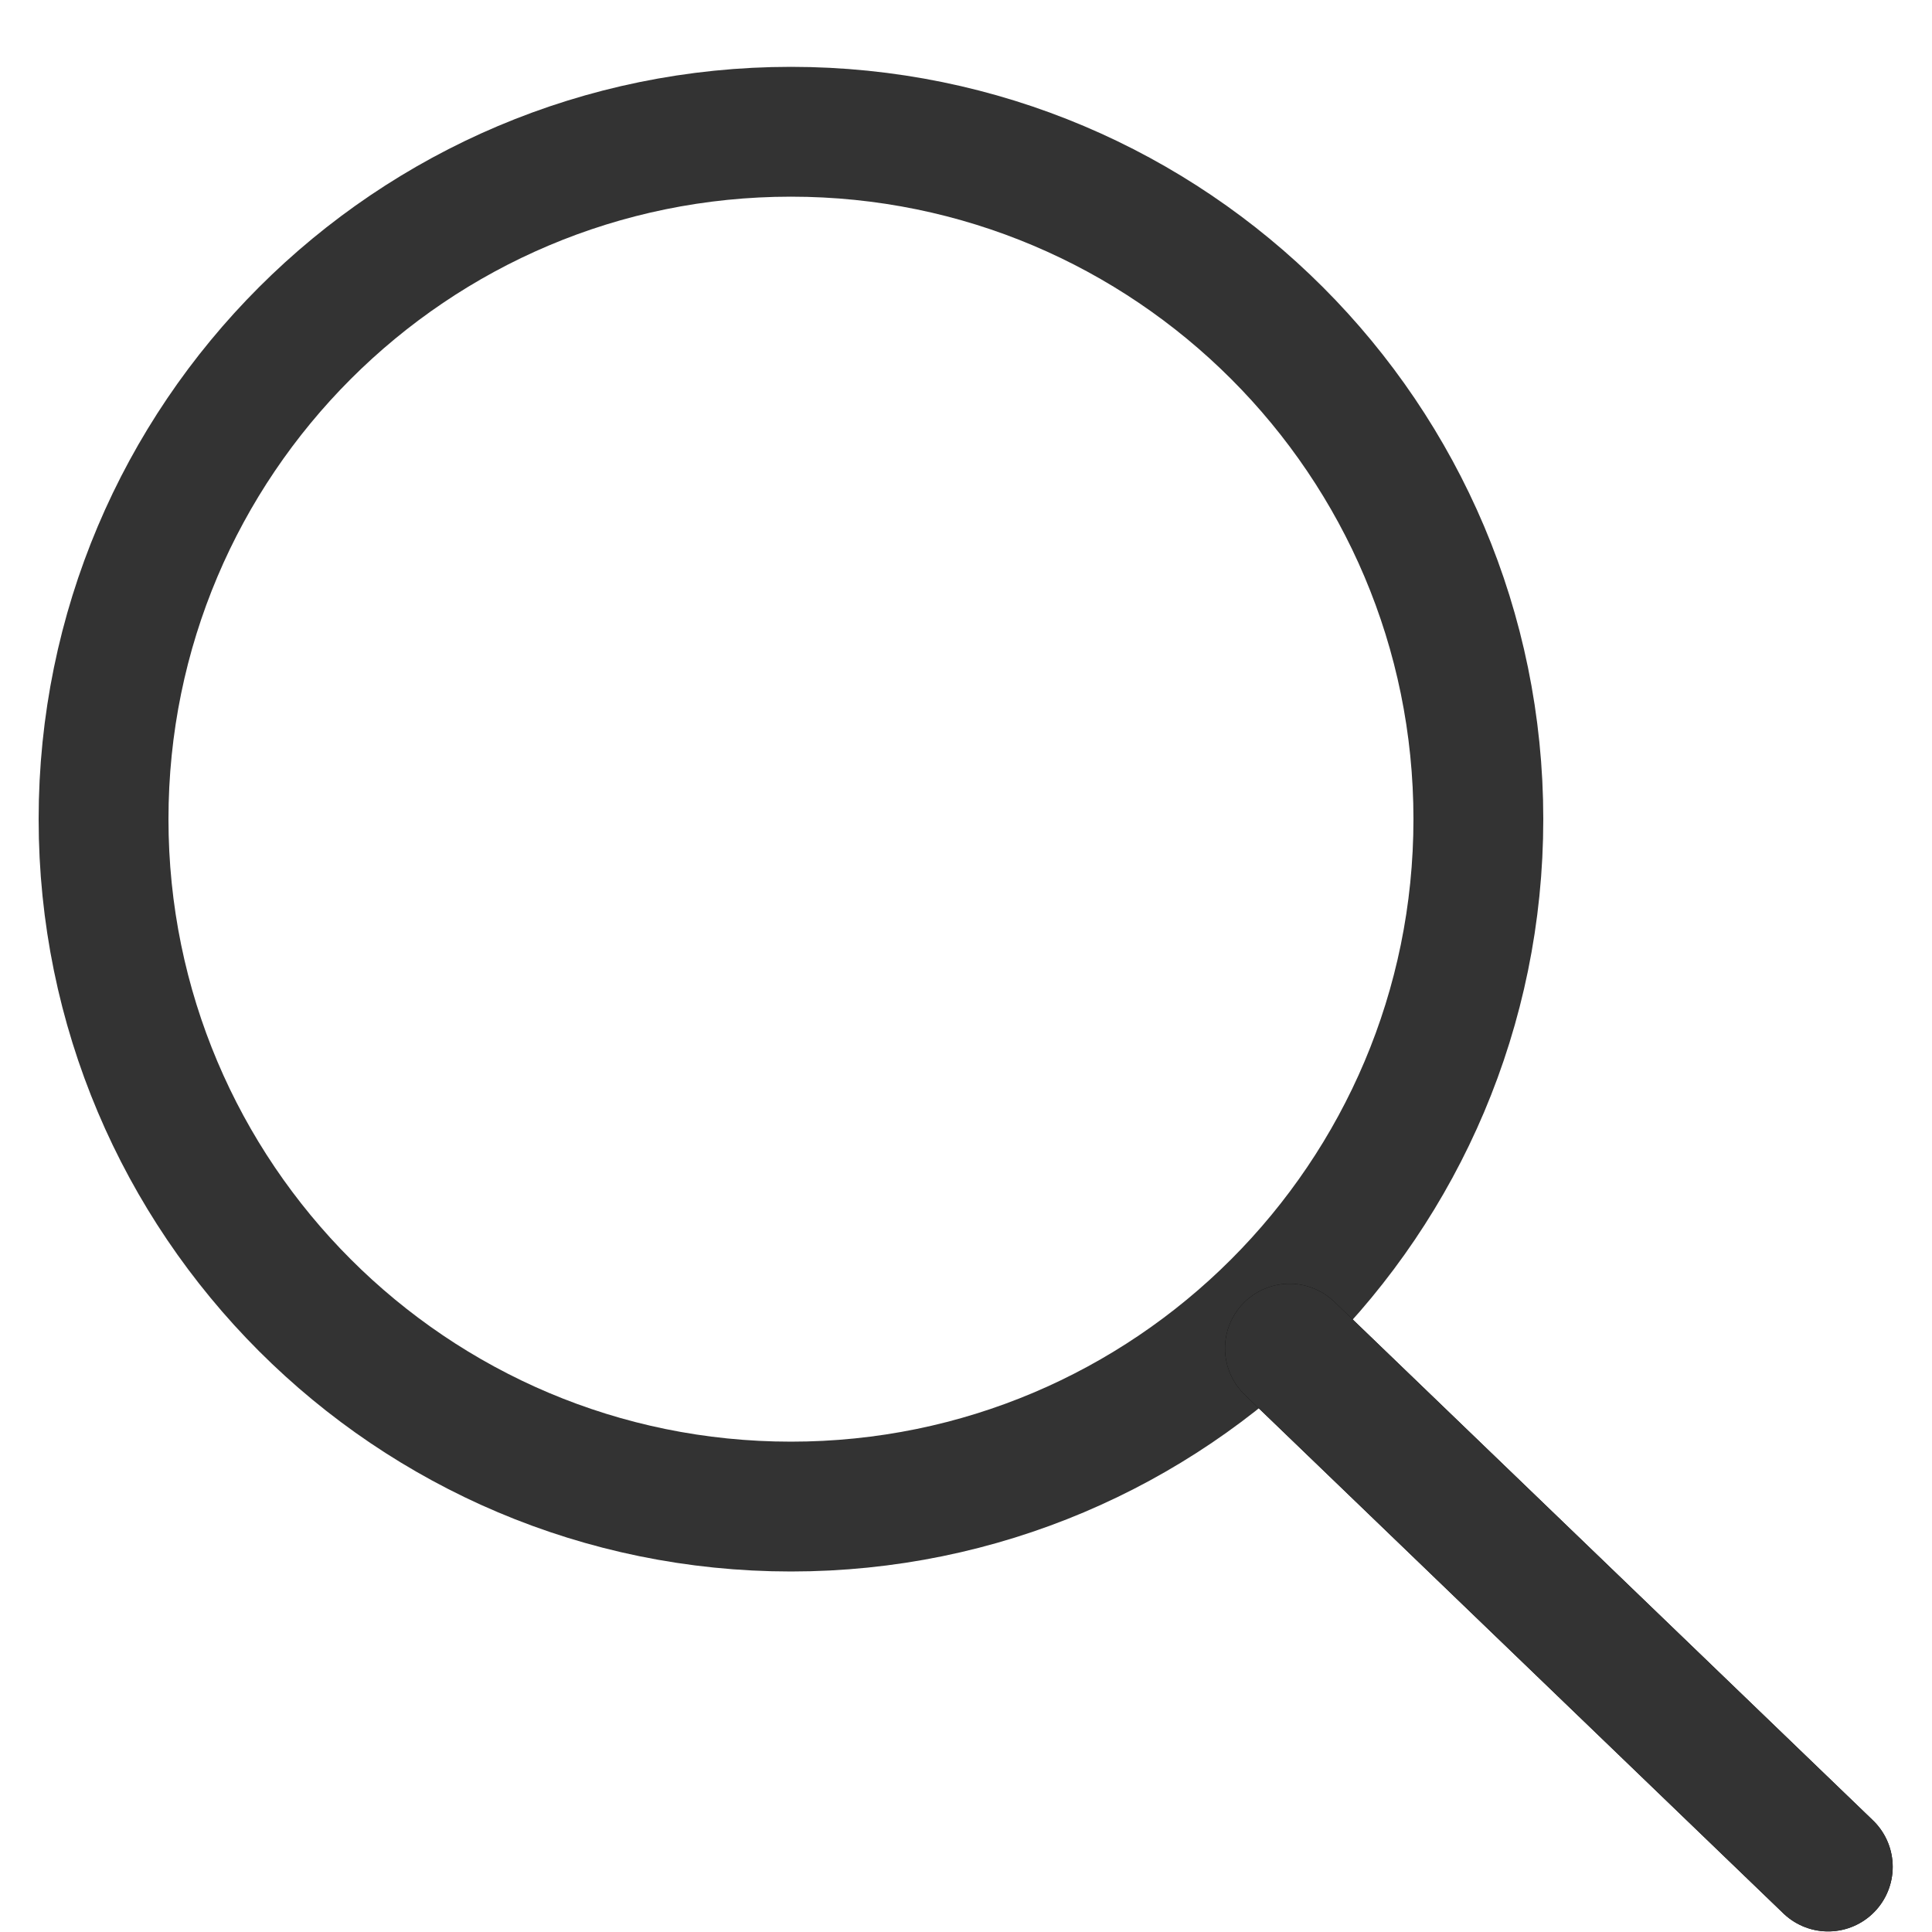
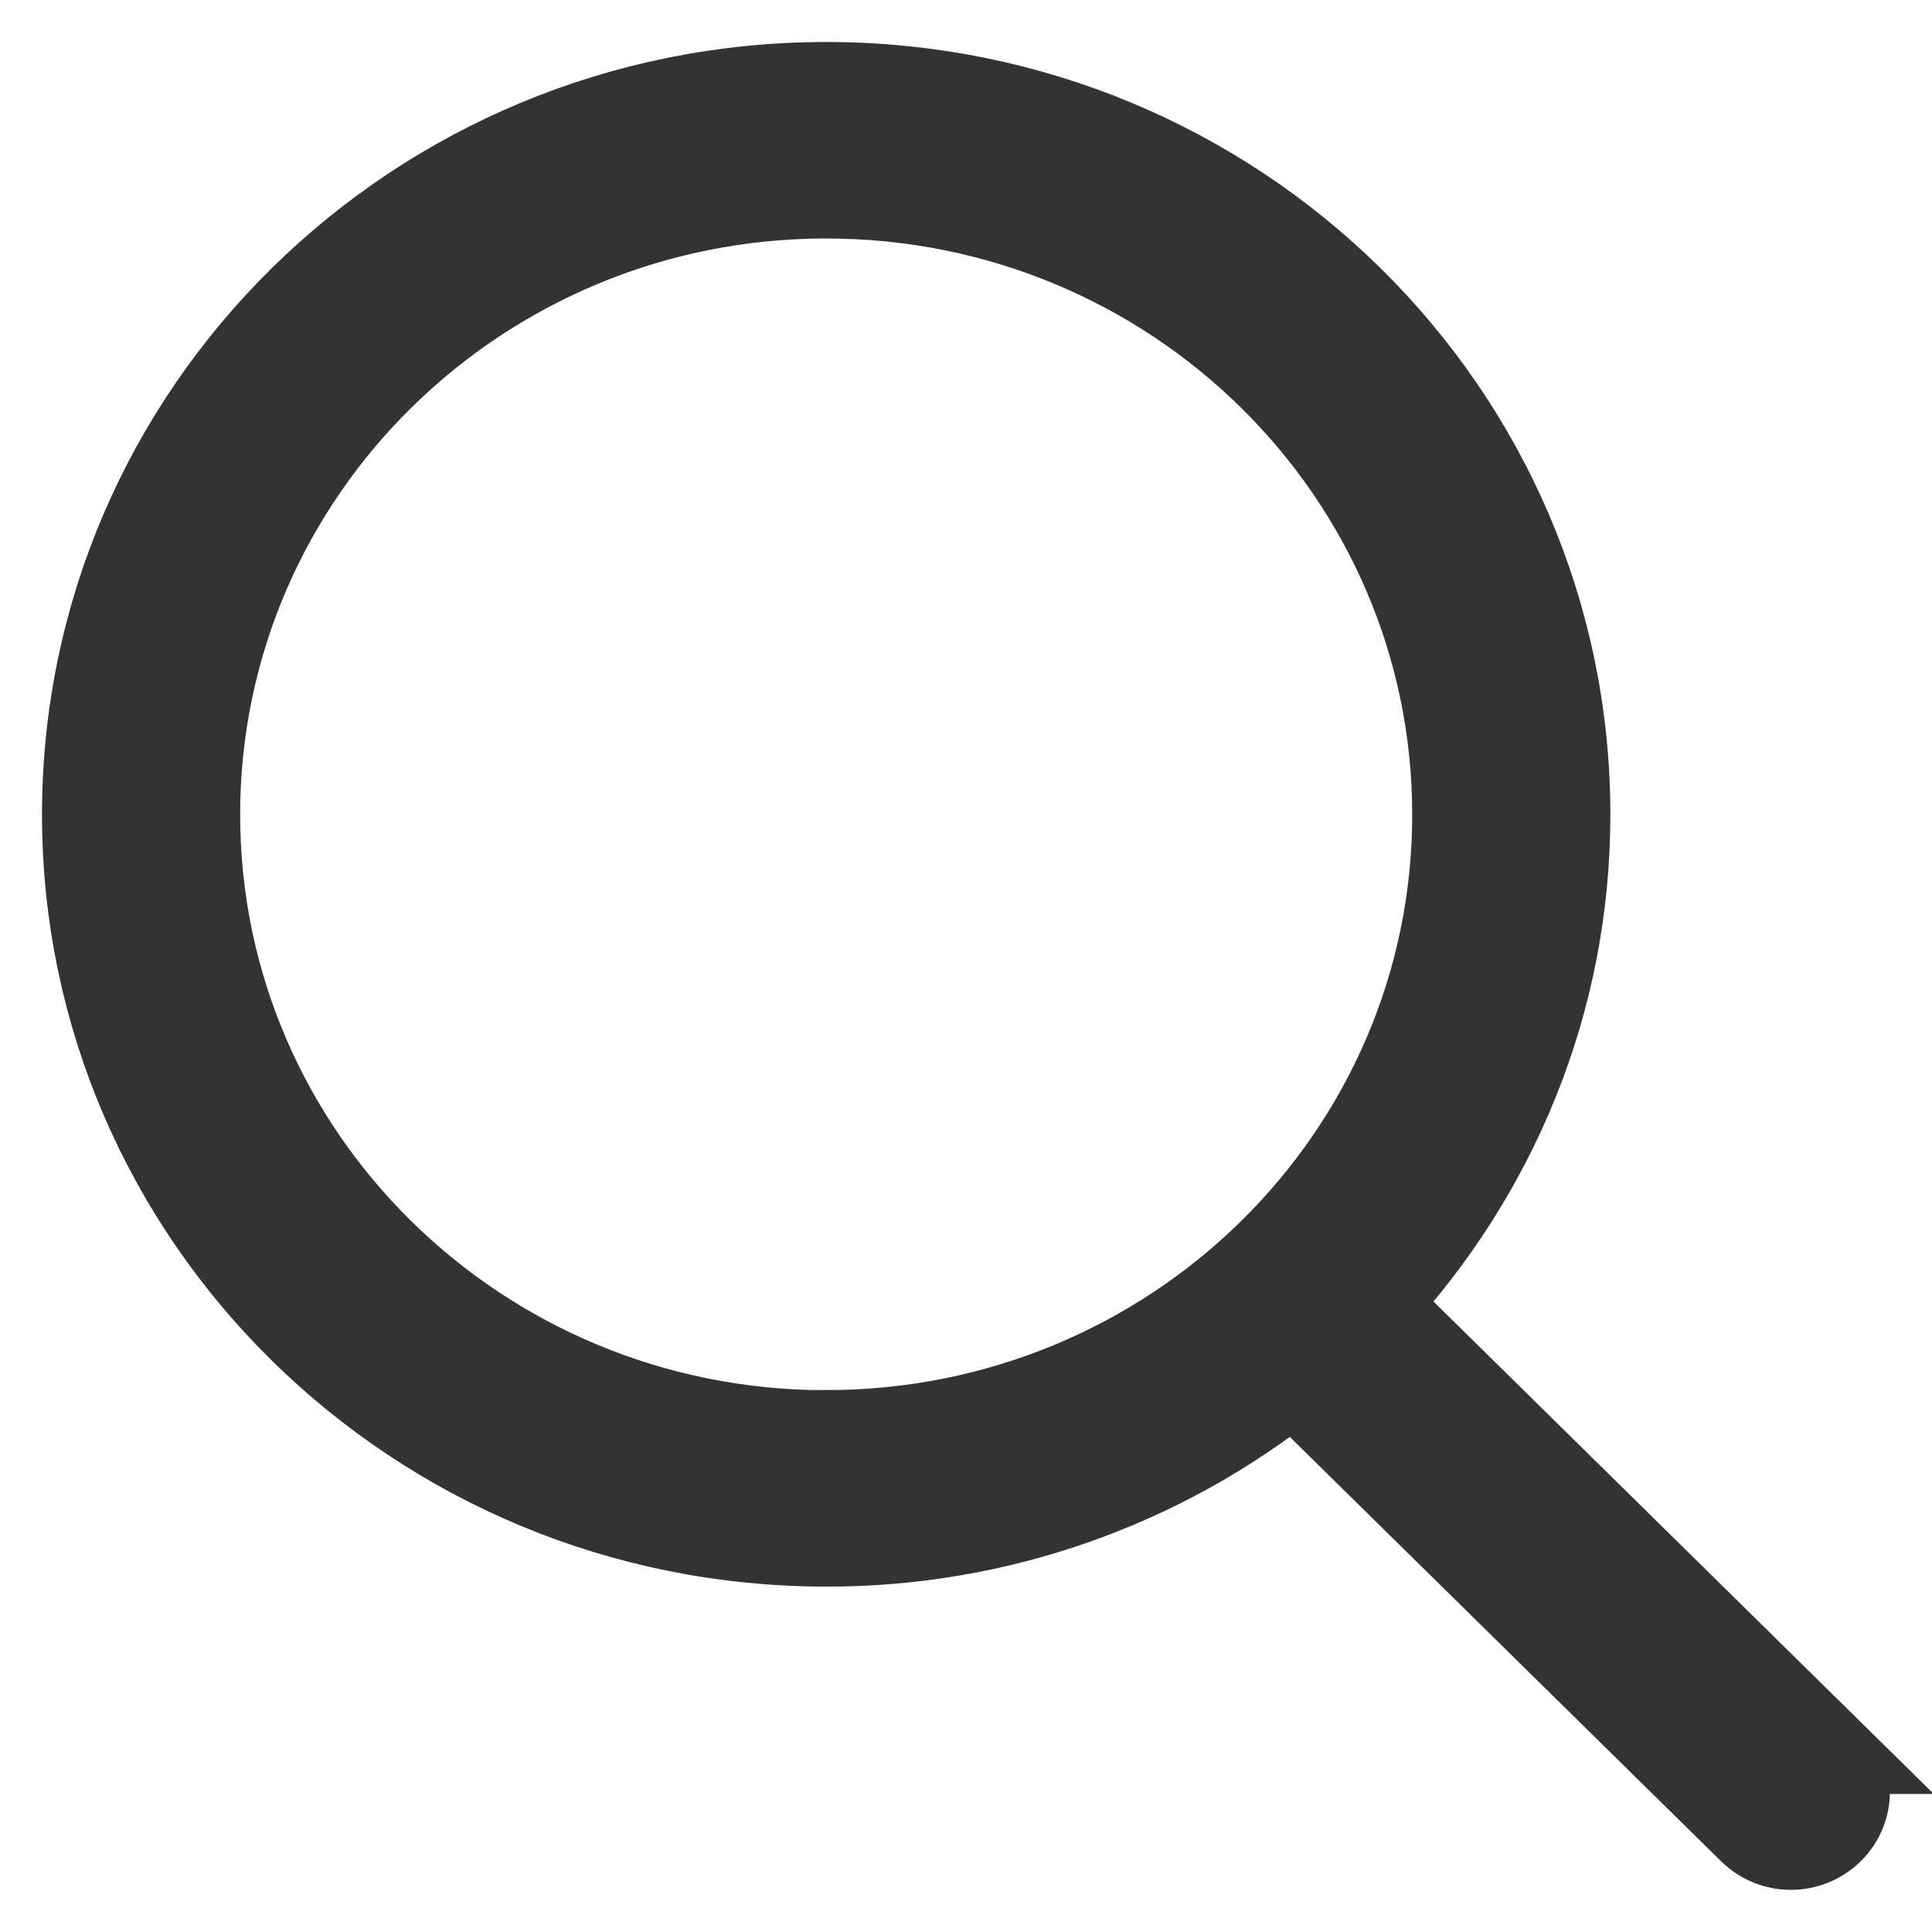
- <svg xmlns="http://www.w3.org/2000/svg" width="25" height="25" viewBox="0 0 25 25">
-   <g transform="translate(0 -1027.362)" fill="none">
-     <circle cx="10.235" cy="1037.962" r="8.895" stroke="#333" stroke-width="1.68" />
-     <path d="M23.656 1051.519l-6.969-6.71" stroke="#000" stroke-width="1.671" stroke-linecap="round" stroke-linejoin="bevel" />
-     <path d="M23.656 1051.519l-6.969-6.71" stroke="#333" stroke-width="1.671" stroke-linecap="round" stroke-linejoin="bevel" />
-   </g>
+ <svg xmlns="http://www.w3.org/2000/svg" width="23" height="23" viewBox="0 0 23 23">
+   <path d="M9.835 17.05c-4.128 0-7.476-3.29-7.476-7.352 0-4.064 3.348-7.359 7.476-7.359 4.13 0 7.477 3.295 7.477 7.359 0 4.063-3.348 7.351-7.477 7.351zm11.966 3.807l-5.422-5.337c1.42-1.543 2.292-3.577 2.292-5.822C18.67 4.893 14.715 1 9.835 1 4.955 1 1 4.893 1 9.698c0 4.798 3.956 8.69 8.835 8.69a8.875 8.875 0 0 0 5.562-1.942l5.443 5.356a.685.685 0 0 0 .96 0 .66.66 0 0 0 0-.945z" stroke="#333" fill="#333" fill-rule="evenodd" />
</svg>
